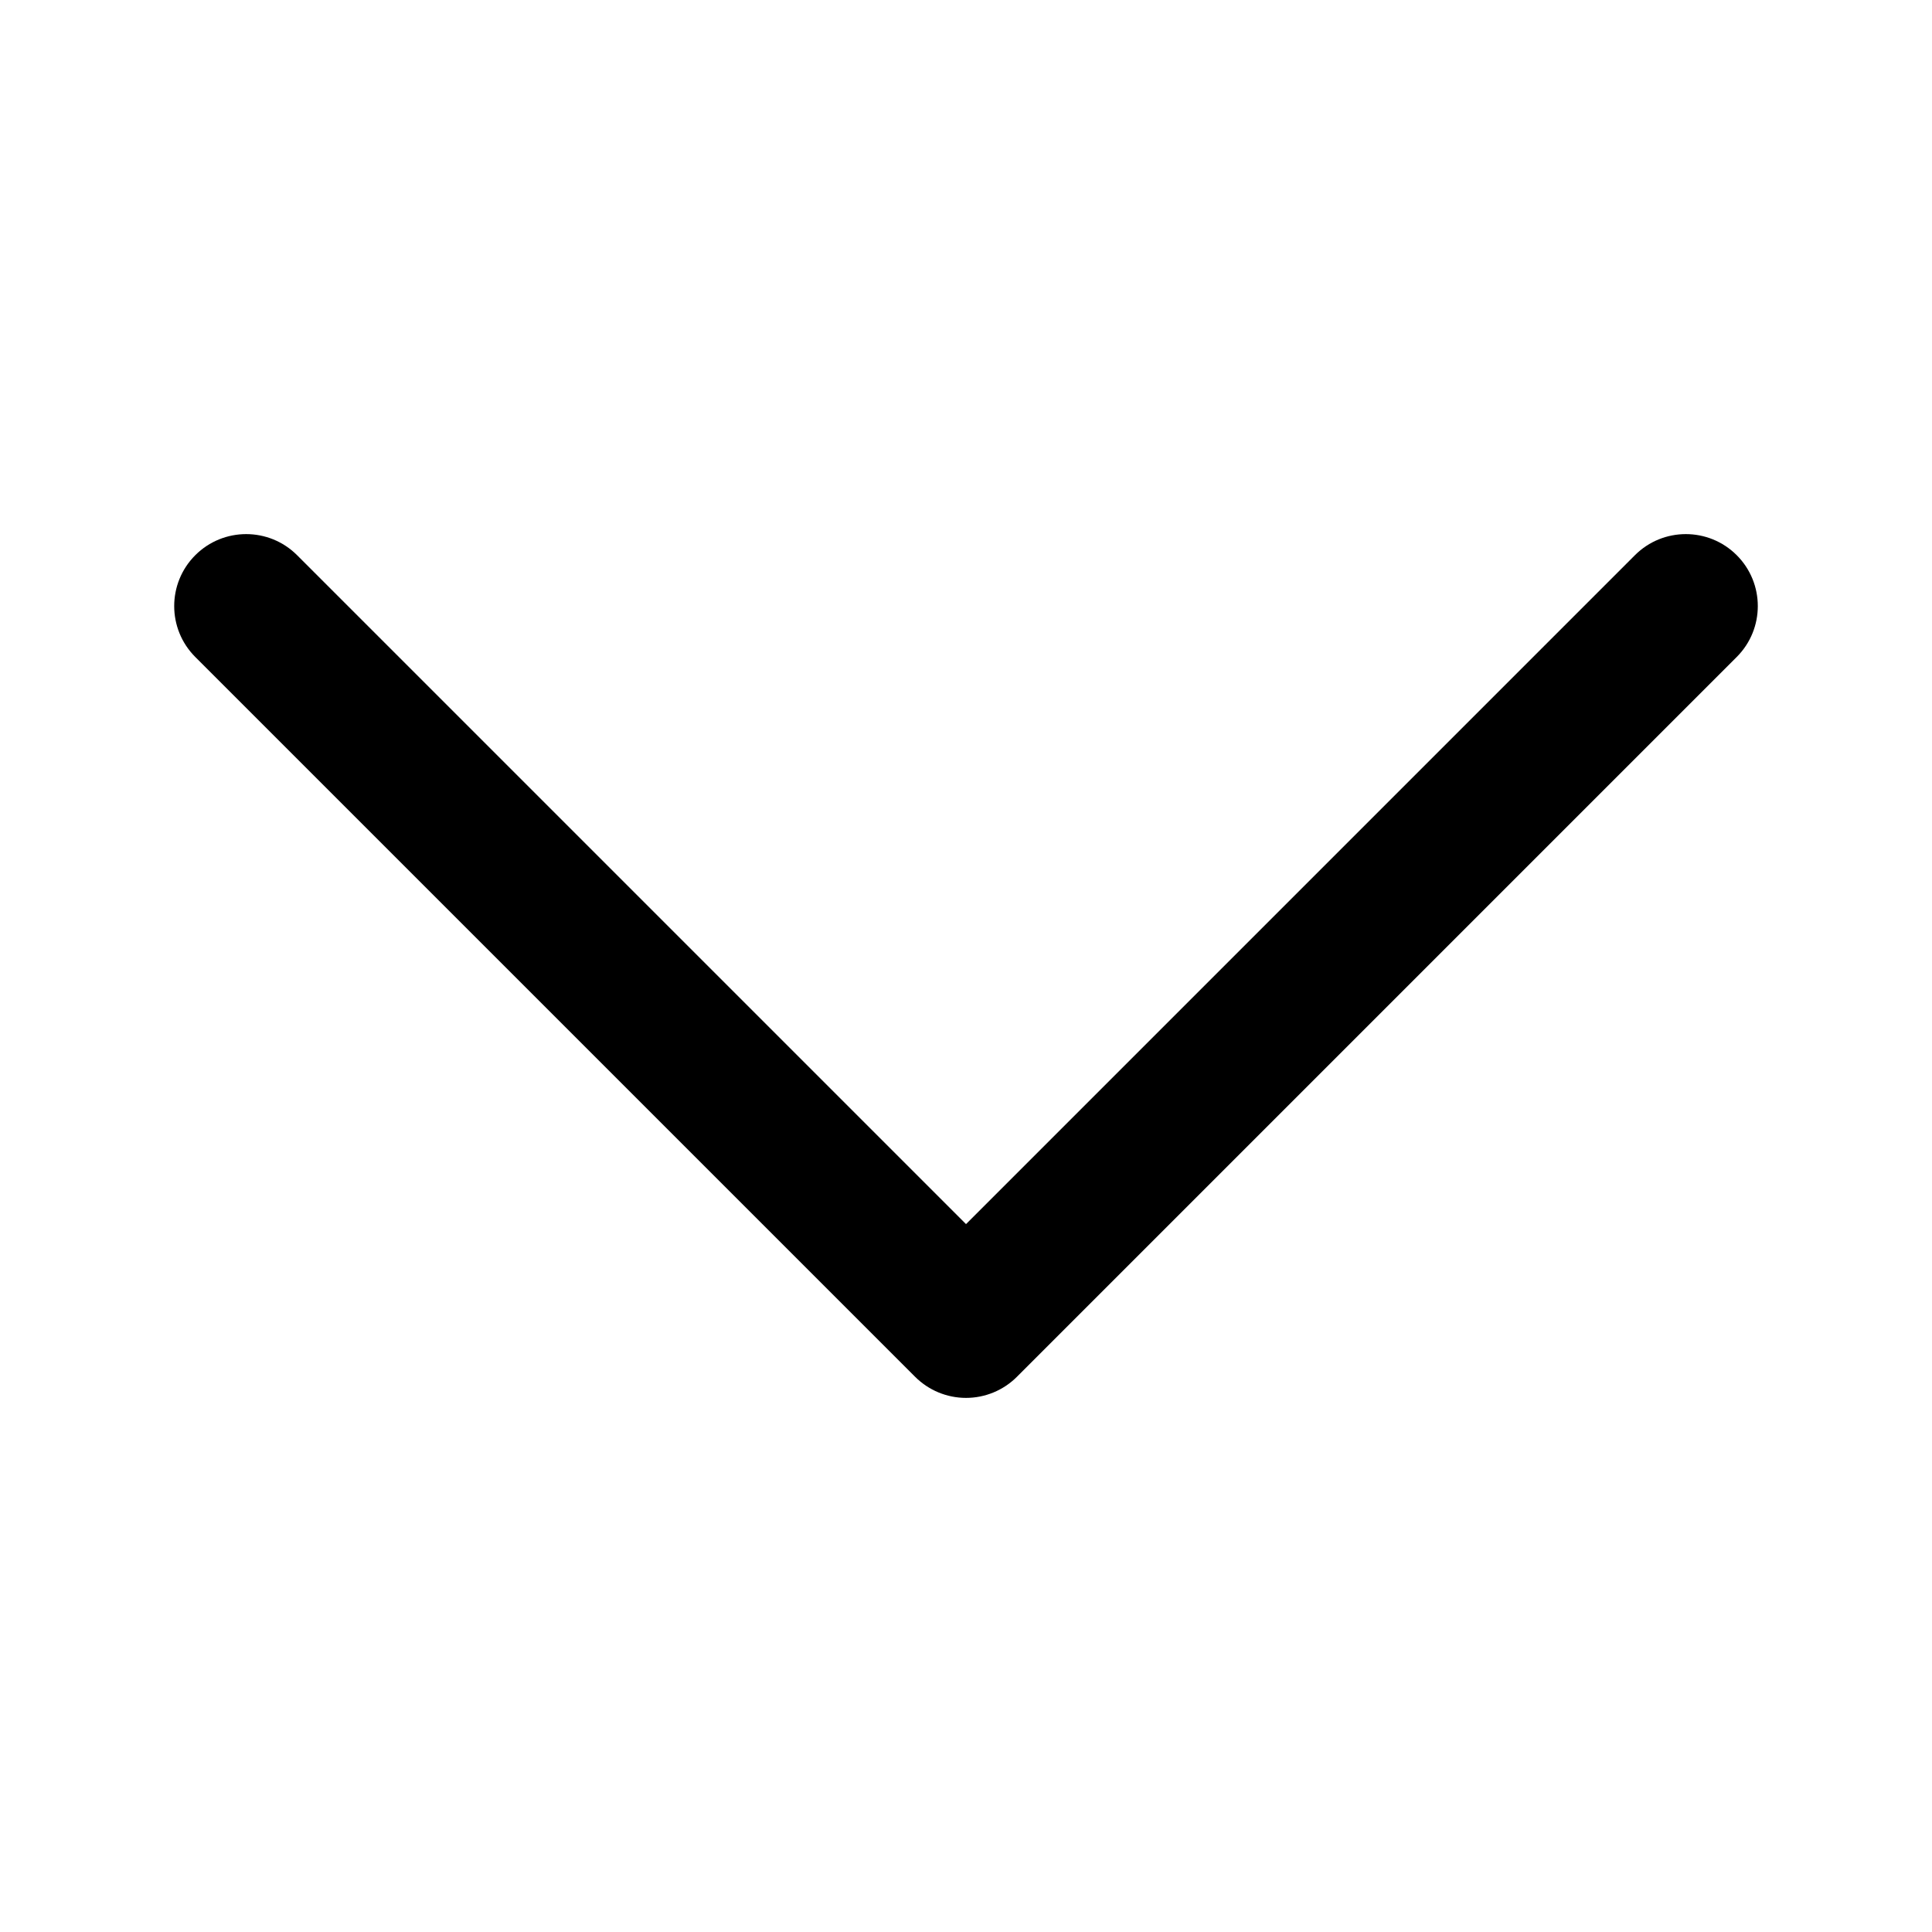
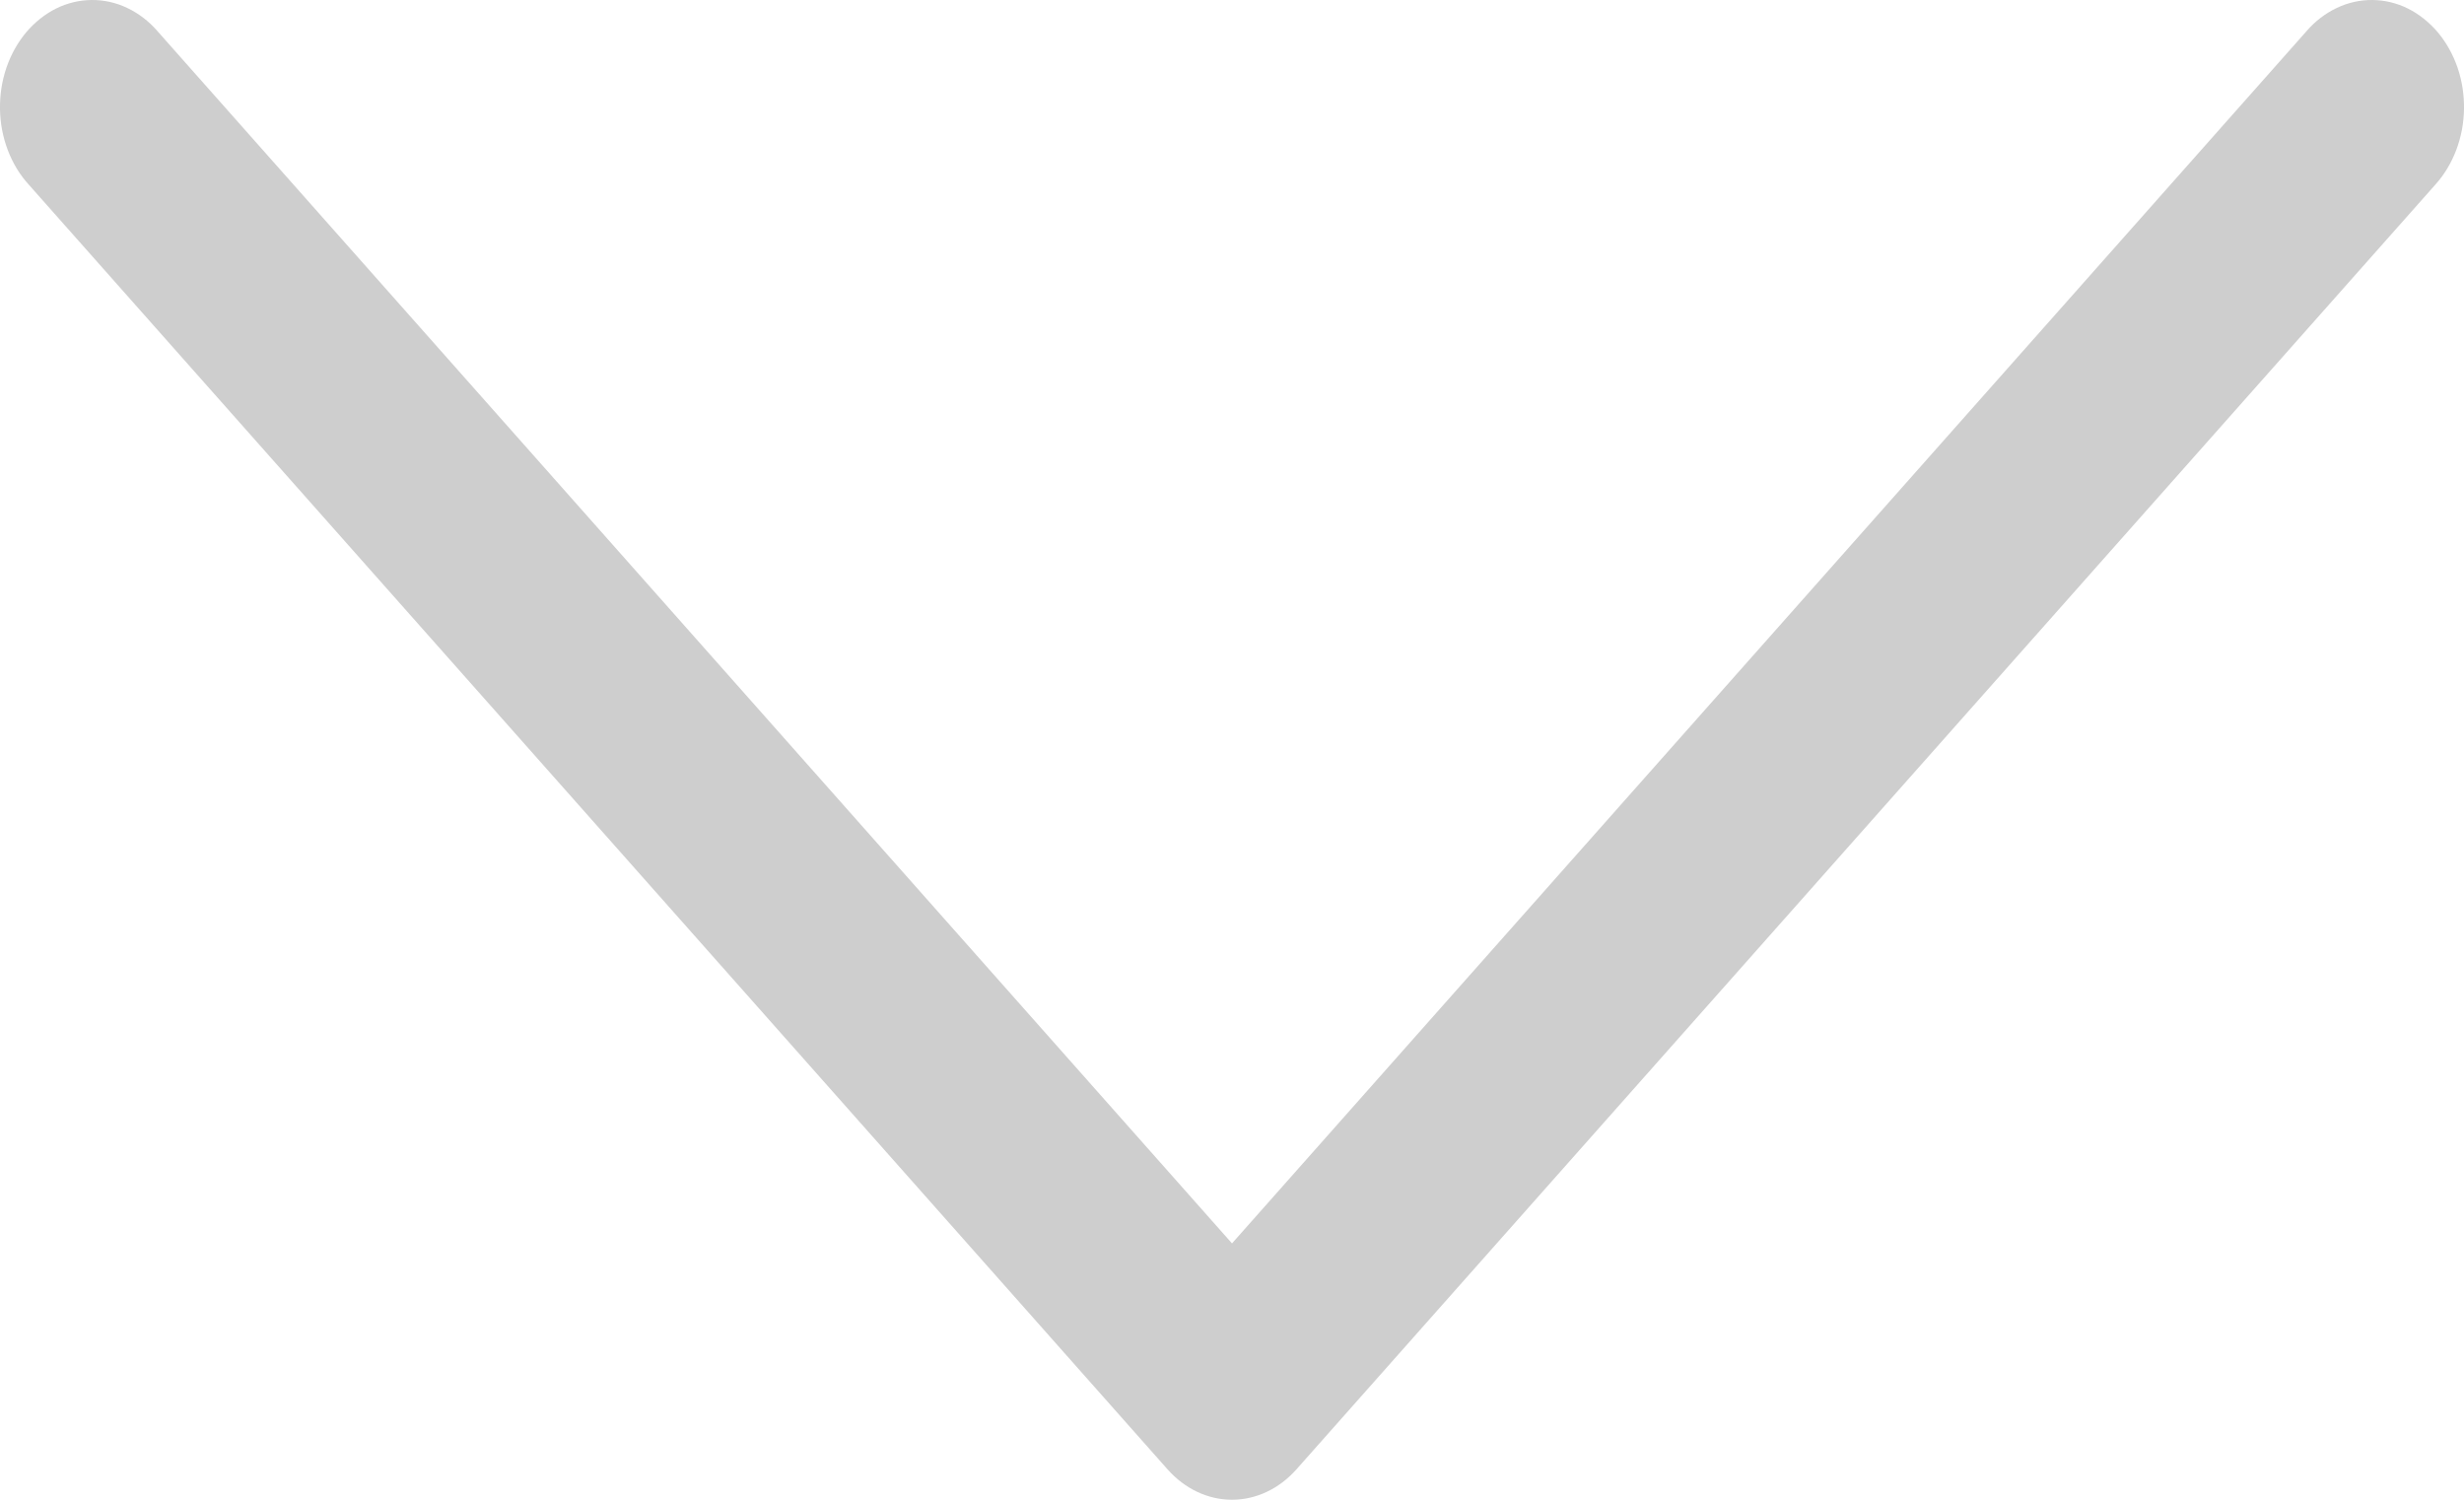
- <svg xmlns="http://www.w3.org/2000/svg" fill="#000000" height="64px" width="64px" version="1.1" id="Layer_1" viewBox="-36.3 -36.3 402.60 402.60" xml:space="preserve">
-   <g id="SVGRepo_bgCarrier" stroke-width="0" />
-   <g id="SVGRepo_tracerCarrier" stroke-linecap="round" stroke-linejoin="round" stroke="#CCCCCC" stroke-width="7.92" />
-   <g id="SVGRepo_iconCarrier">
-     <path id="XMLID_225_" d="M325.607,79.393c-5.857-5.857-15.355-5.858-21.213,0.001l-139.39,139.393L25.607,79.393 c-5.857-5.857-15.355-5.858-21.213,0.001c-5.858,5.858-5.858,15.355,0,21.213l150.004,150c2.813,2.813,6.628,4.393,10.606,4.393 s7.794-1.581,10.606-4.394l149.996-150C331.465,94.749,331.465,85.251,325.607,79.393z" />
-   </g>
+ <svg xmlns="http://www.w3.org/2000/svg" width="23" height="14" viewBox="0 0 23 14" fill="none">
+   <path d="M11.5 11.607L1.47 0.291C1.389 0.197 1.293 0.124 1.187 0.074C1.082 0.024 0.969 -0.001 0.855 3.42917e-05C0.741 0.001 0.628 0.028 0.523 0.08C0.419 0.132 0.324 0.208 0.244 0.302C0.165 0.397 0.102 0.509 0.06 0.632C0.018 0.755 -0.002 0.886 0 1.018C0.002 1.151 0.027 1.281 0.073 1.402C0.119 1.523 0.185 1.632 0.268 1.723L10.899 13.717C11.06 13.898 11.275 14 11.5 14C11.725 14 11.94 13.898 12.101 13.717L22.733 1.723C22.815 1.632 22.881 1.523 22.927 1.402C22.973 1.281 22.998 1.151 23 1.018C23.002 0.886 22.982 0.755 22.94 0.632C22.898 0.509 22.835 0.397 22.756 0.302C22.676 0.208 22.581 0.132 22.477 0.08C22.372 0.028 22.259 0.001 22.145 3.32801e-05C22.031 -0.001 21.918 0.024 21.813 0.074C21.707 0.124 21.611 0.197 21.53 0.291L11.5 11.607Z" fill="#CECECE" />
</svg>
